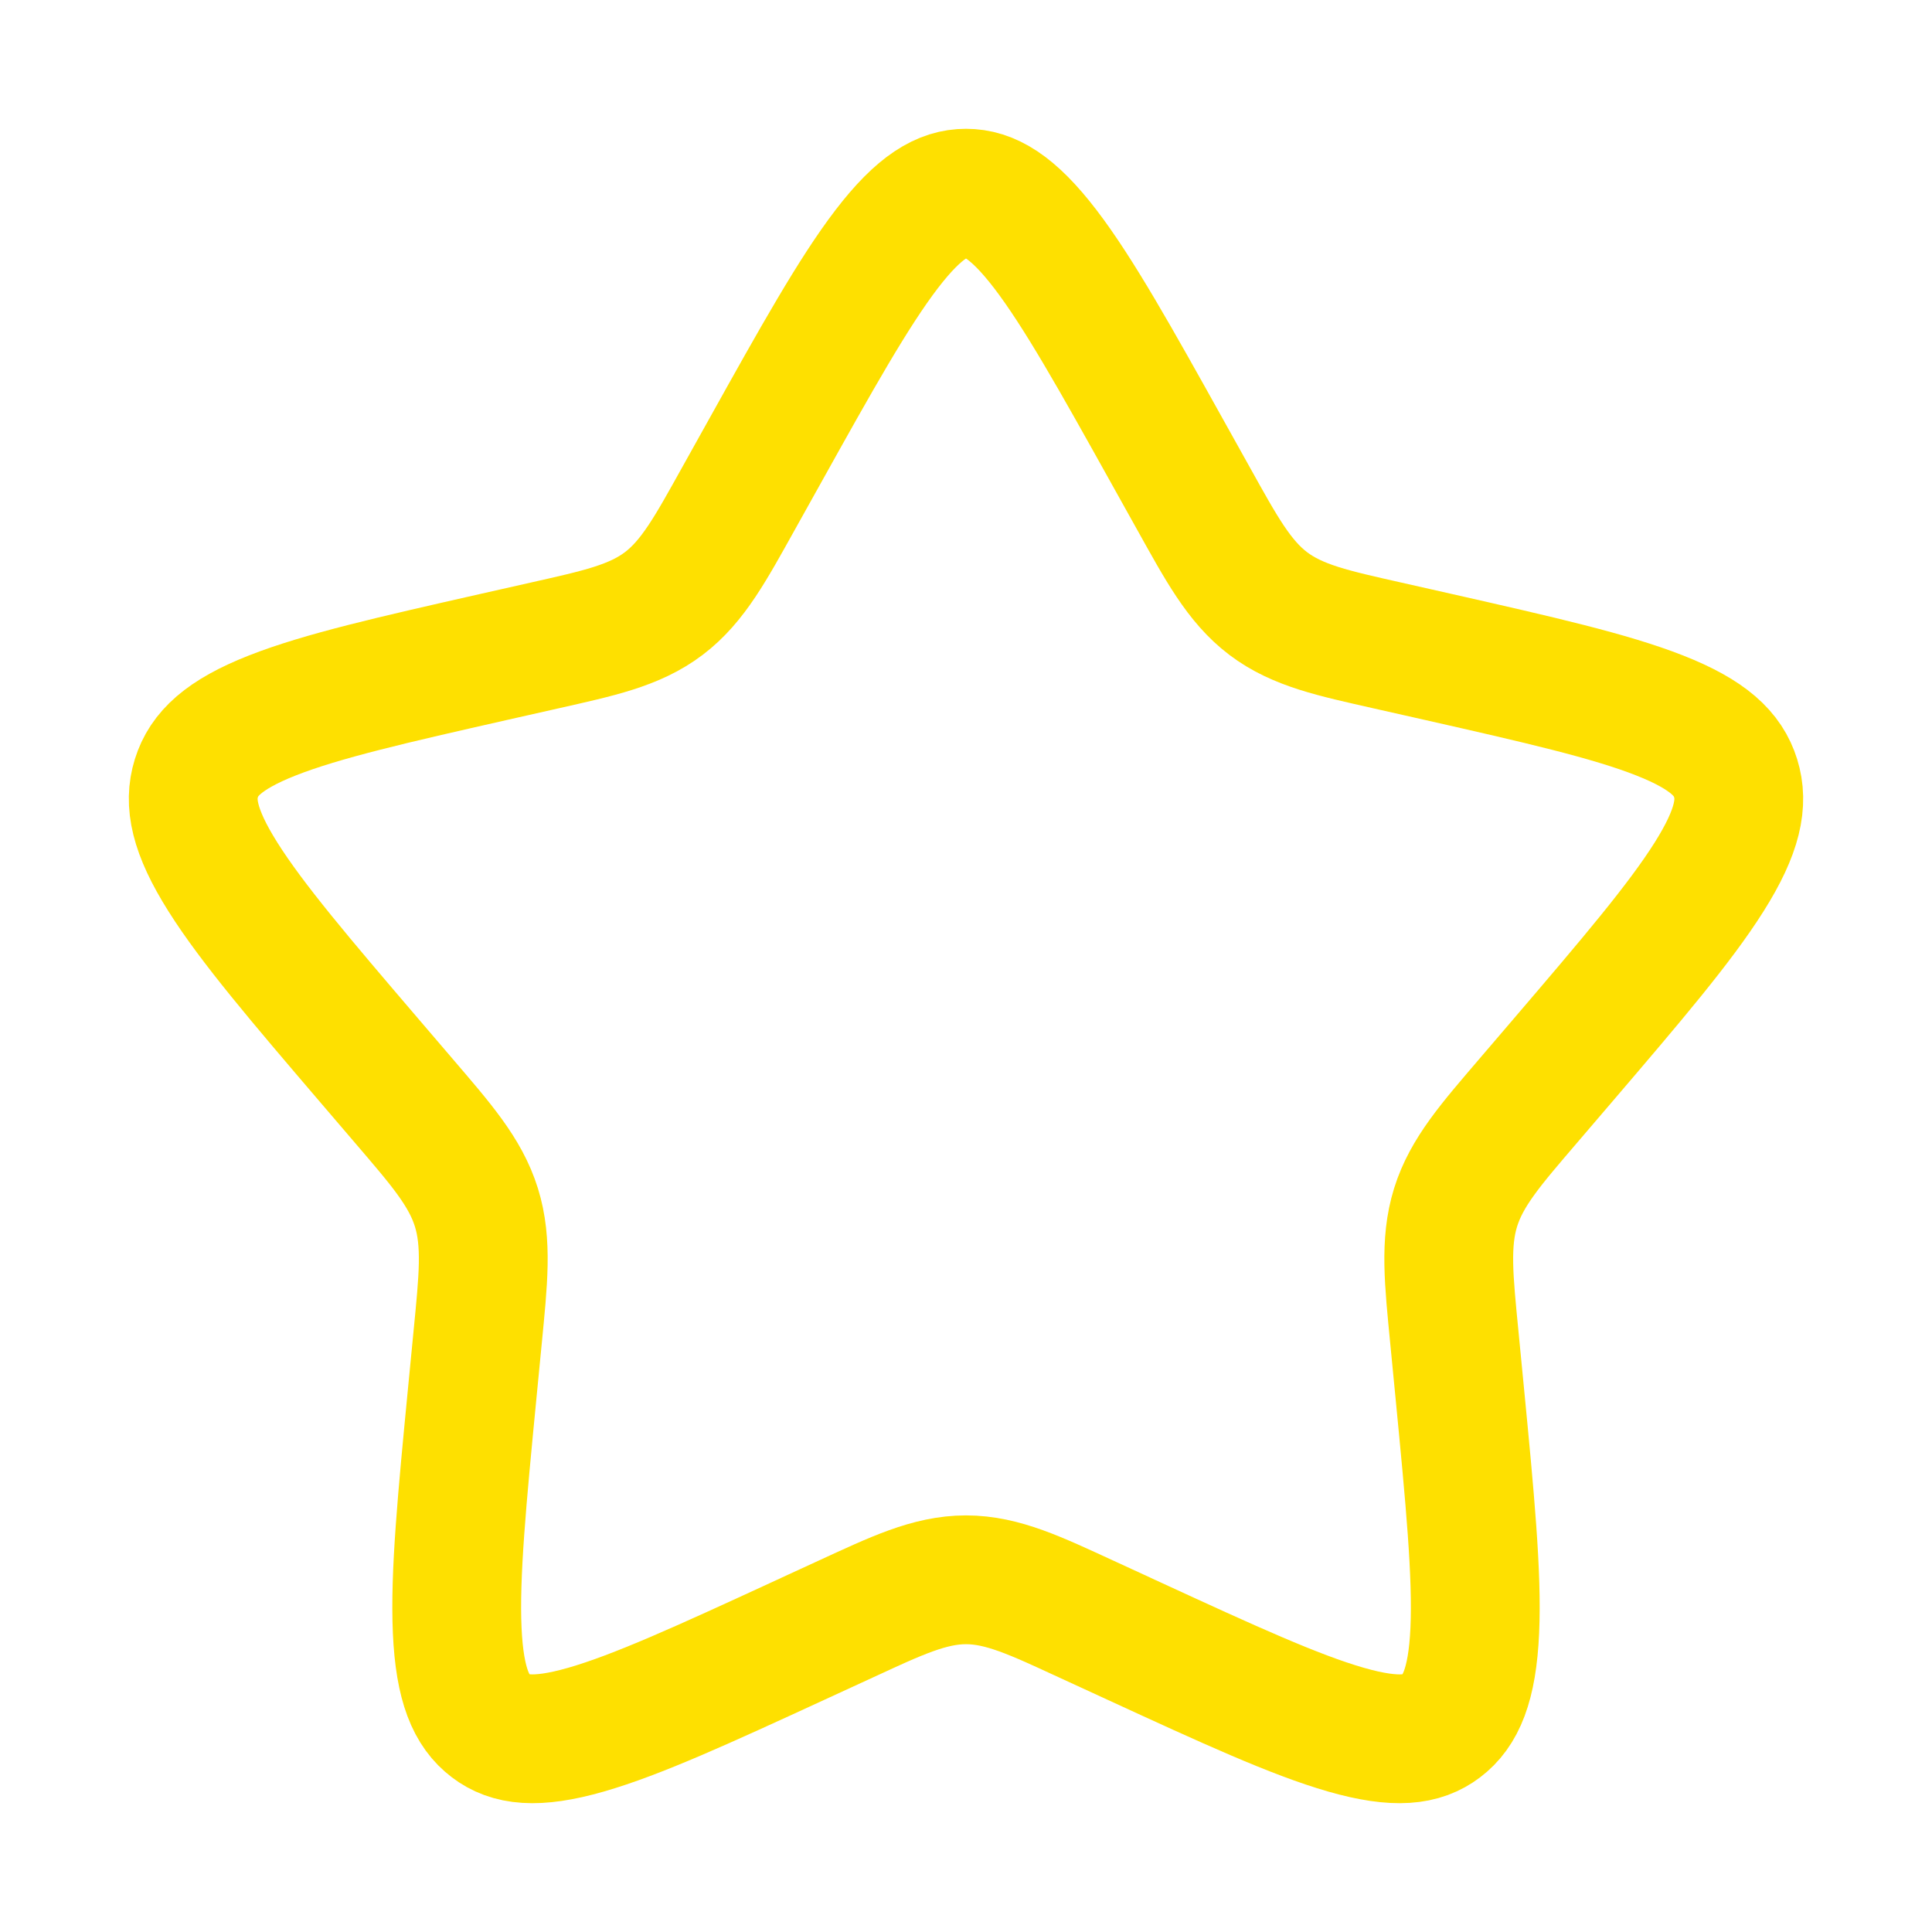
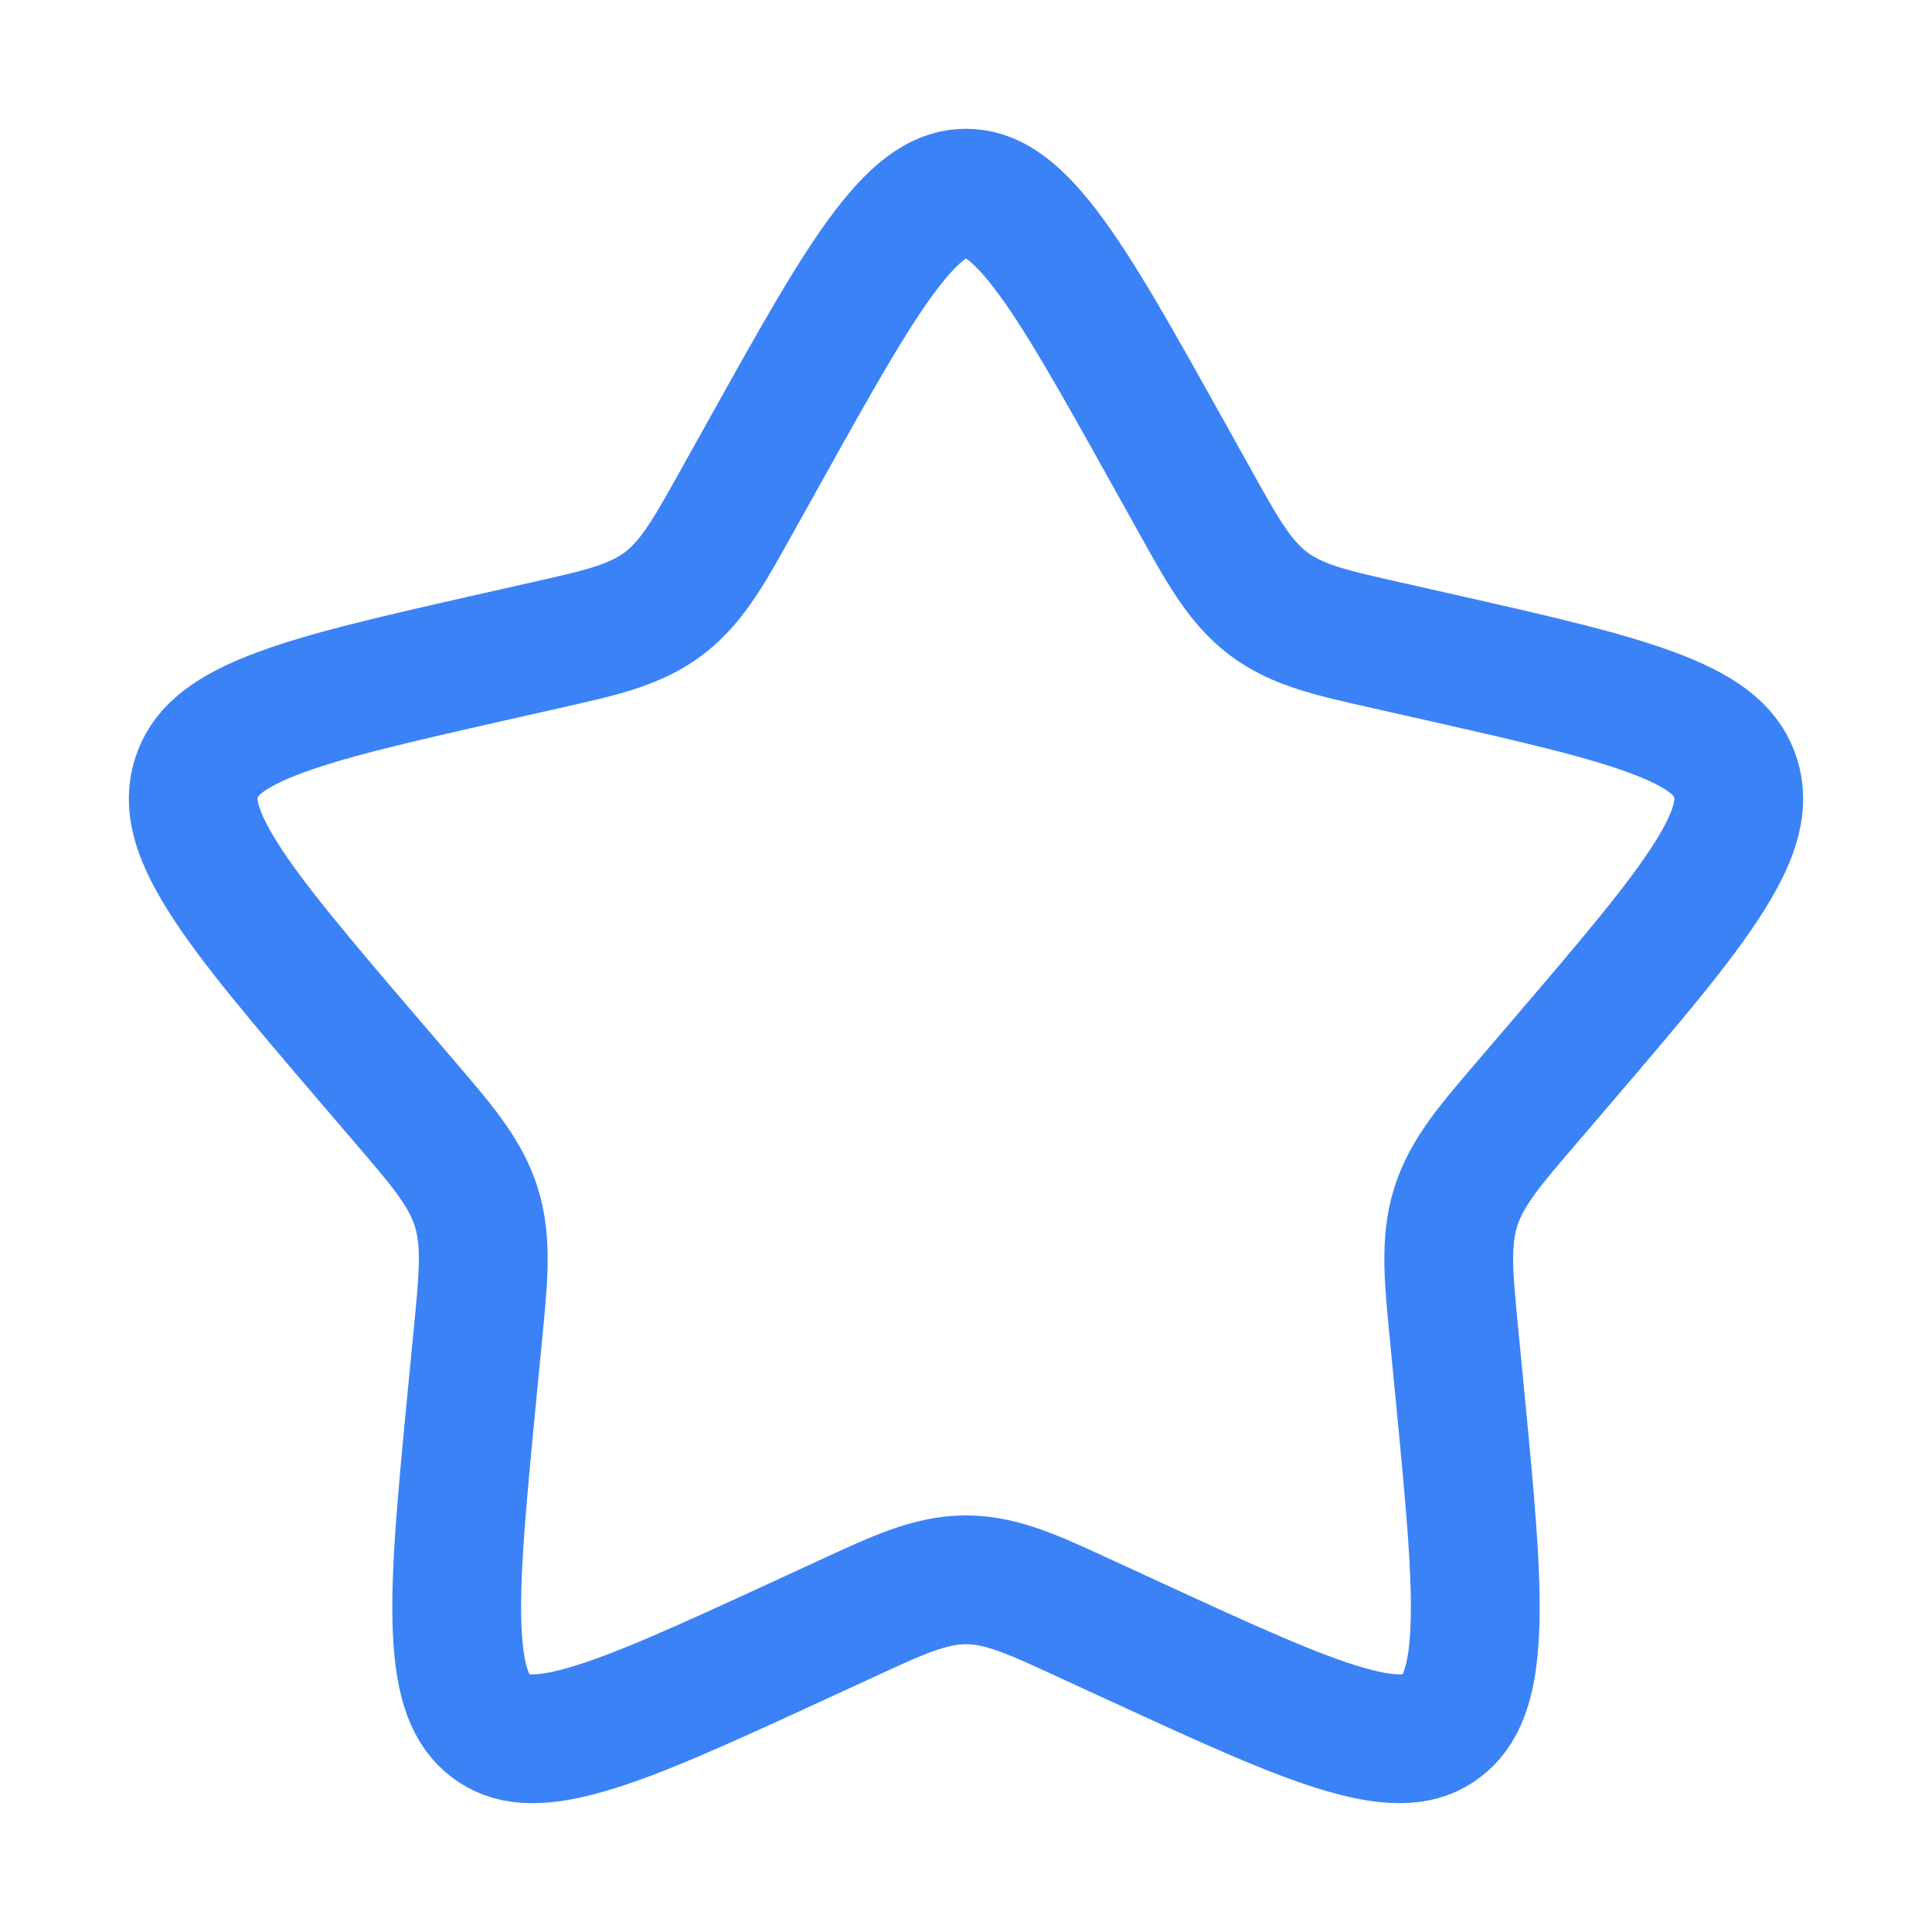
<svg xmlns="http://www.w3.org/2000/svg" width="60" height="60" viewBox="0 0 60 60" fill="none">
-   <path d="M30 6C30.704 6 31.433 6.391 32.465 7.738C33.497 9.087 34.644 11.138 36.243 14.008L37.062 15.477C37.919 17.014 38.475 18.052 39.383 18.741C40.297 19.435 41.428 19.67 43.09 20.046L44.681 20.405C47.789 21.109 50.004 21.613 51.544 22.22C53.065 22.819 53.669 23.42 53.901 24.166C54.137 24.923 53.98 25.802 53.078 27.233C52.17 28.676 50.657 30.449 48.54 32.925L47.455 34.193C46.318 35.523 45.548 36.394 45.205 37.497C44.864 38.596 44.995 39.765 45.167 41.54L45.331 43.232C45.651 46.535 45.878 48.902 45.801 50.631C45.724 52.358 45.352 53.152 44.758 53.603C44.179 54.042 43.377 54.168 41.803 53.717C40.216 53.262 38.14 52.31 35.23 50.97L33.739 50.284V50.283C32.187 49.569 31.138 49.062 30 49.062C28.862 49.062 27.813 49.569 26.261 50.283V50.284L24.77 50.97C21.86 52.31 19.784 53.262 18.197 53.717C16.623 54.168 15.82 54.042 15.242 53.603C14.648 53.152 14.276 52.358 14.199 50.631C14.122 48.902 14.349 46.535 14.669 43.232L14.833 41.54C15.005 39.765 15.137 38.596 14.795 37.497C14.452 36.394 13.682 35.523 12.545 34.193L11.46 32.925C9.343 30.449 7.83 28.676 6.922 27.233C6.02 25.802 5.863 24.923 6.099 24.166C6.331 23.42 6.935 22.819 8.456 22.22C9.996 21.613 12.211 21.109 15.319 20.405L16.91 20.046C18.572 19.67 19.703 19.435 20.617 18.741C21.525 18.052 22.081 17.014 22.938 15.477L23.757 14.008C25.356 11.138 26.503 9.087 27.535 7.738C28.567 6.391 29.296 6 30 6Z" stroke="#FEE000" stroke-width="4" />
+   <path d="M30 6C30.704 6 31.433 6.391 32.465 7.738C33.497 9.087 34.644 11.138 36.243 14.008L37.062 15.477C37.919 17.014 38.475 18.052 39.383 18.741C40.297 19.435 41.428 19.67 43.09 20.046L44.681 20.405C47.789 21.109 50.004 21.613 51.544 22.22C53.065 22.819 53.669 23.42 53.901 24.166C54.137 24.923 53.98 25.802 53.078 27.233C52.17 28.676 50.657 30.449 48.54 32.925L47.455 34.193C46.318 35.523 45.548 36.394 45.205 37.497C44.864 38.596 44.995 39.765 45.167 41.54L45.331 43.232C45.651 46.535 45.878 48.902 45.801 50.631C45.724 52.358 45.352 53.152 44.758 53.603C44.179 54.042 43.377 54.168 41.803 53.717C40.216 53.262 38.14 52.31 35.23 50.97L33.739 50.284V50.283C32.187 49.569 31.138 49.062 30 49.062C28.862 49.062 27.813 49.569 26.261 50.283V50.284L24.77 50.97C21.86 52.31 19.784 53.262 18.197 53.717C16.623 54.168 15.82 54.042 15.242 53.603C14.648 53.152 14.276 52.358 14.199 50.631C14.122 48.902 14.349 46.535 14.669 43.232L14.833 41.54C15.005 39.765 15.137 38.596 14.795 37.497C14.452 36.394 13.682 35.523 12.545 34.193L11.46 32.925C9.343 30.449 7.83 28.676 6.922 27.233C6.02 25.802 5.863 24.923 6.099 24.166C6.331 23.42 6.935 22.819 8.456 22.22C9.996 21.613 12.211 21.109 15.319 20.405L16.91 20.046C18.572 19.67 19.703 19.435 20.617 18.741C21.525 18.052 22.081 17.014 22.938 15.477L23.757 14.008C25.356 11.138 26.503 9.087 27.535 7.738C28.567 6.391 29.296 6 30 6Z" stroke="#3B82F6" stroke-width="4" />
</svg>
